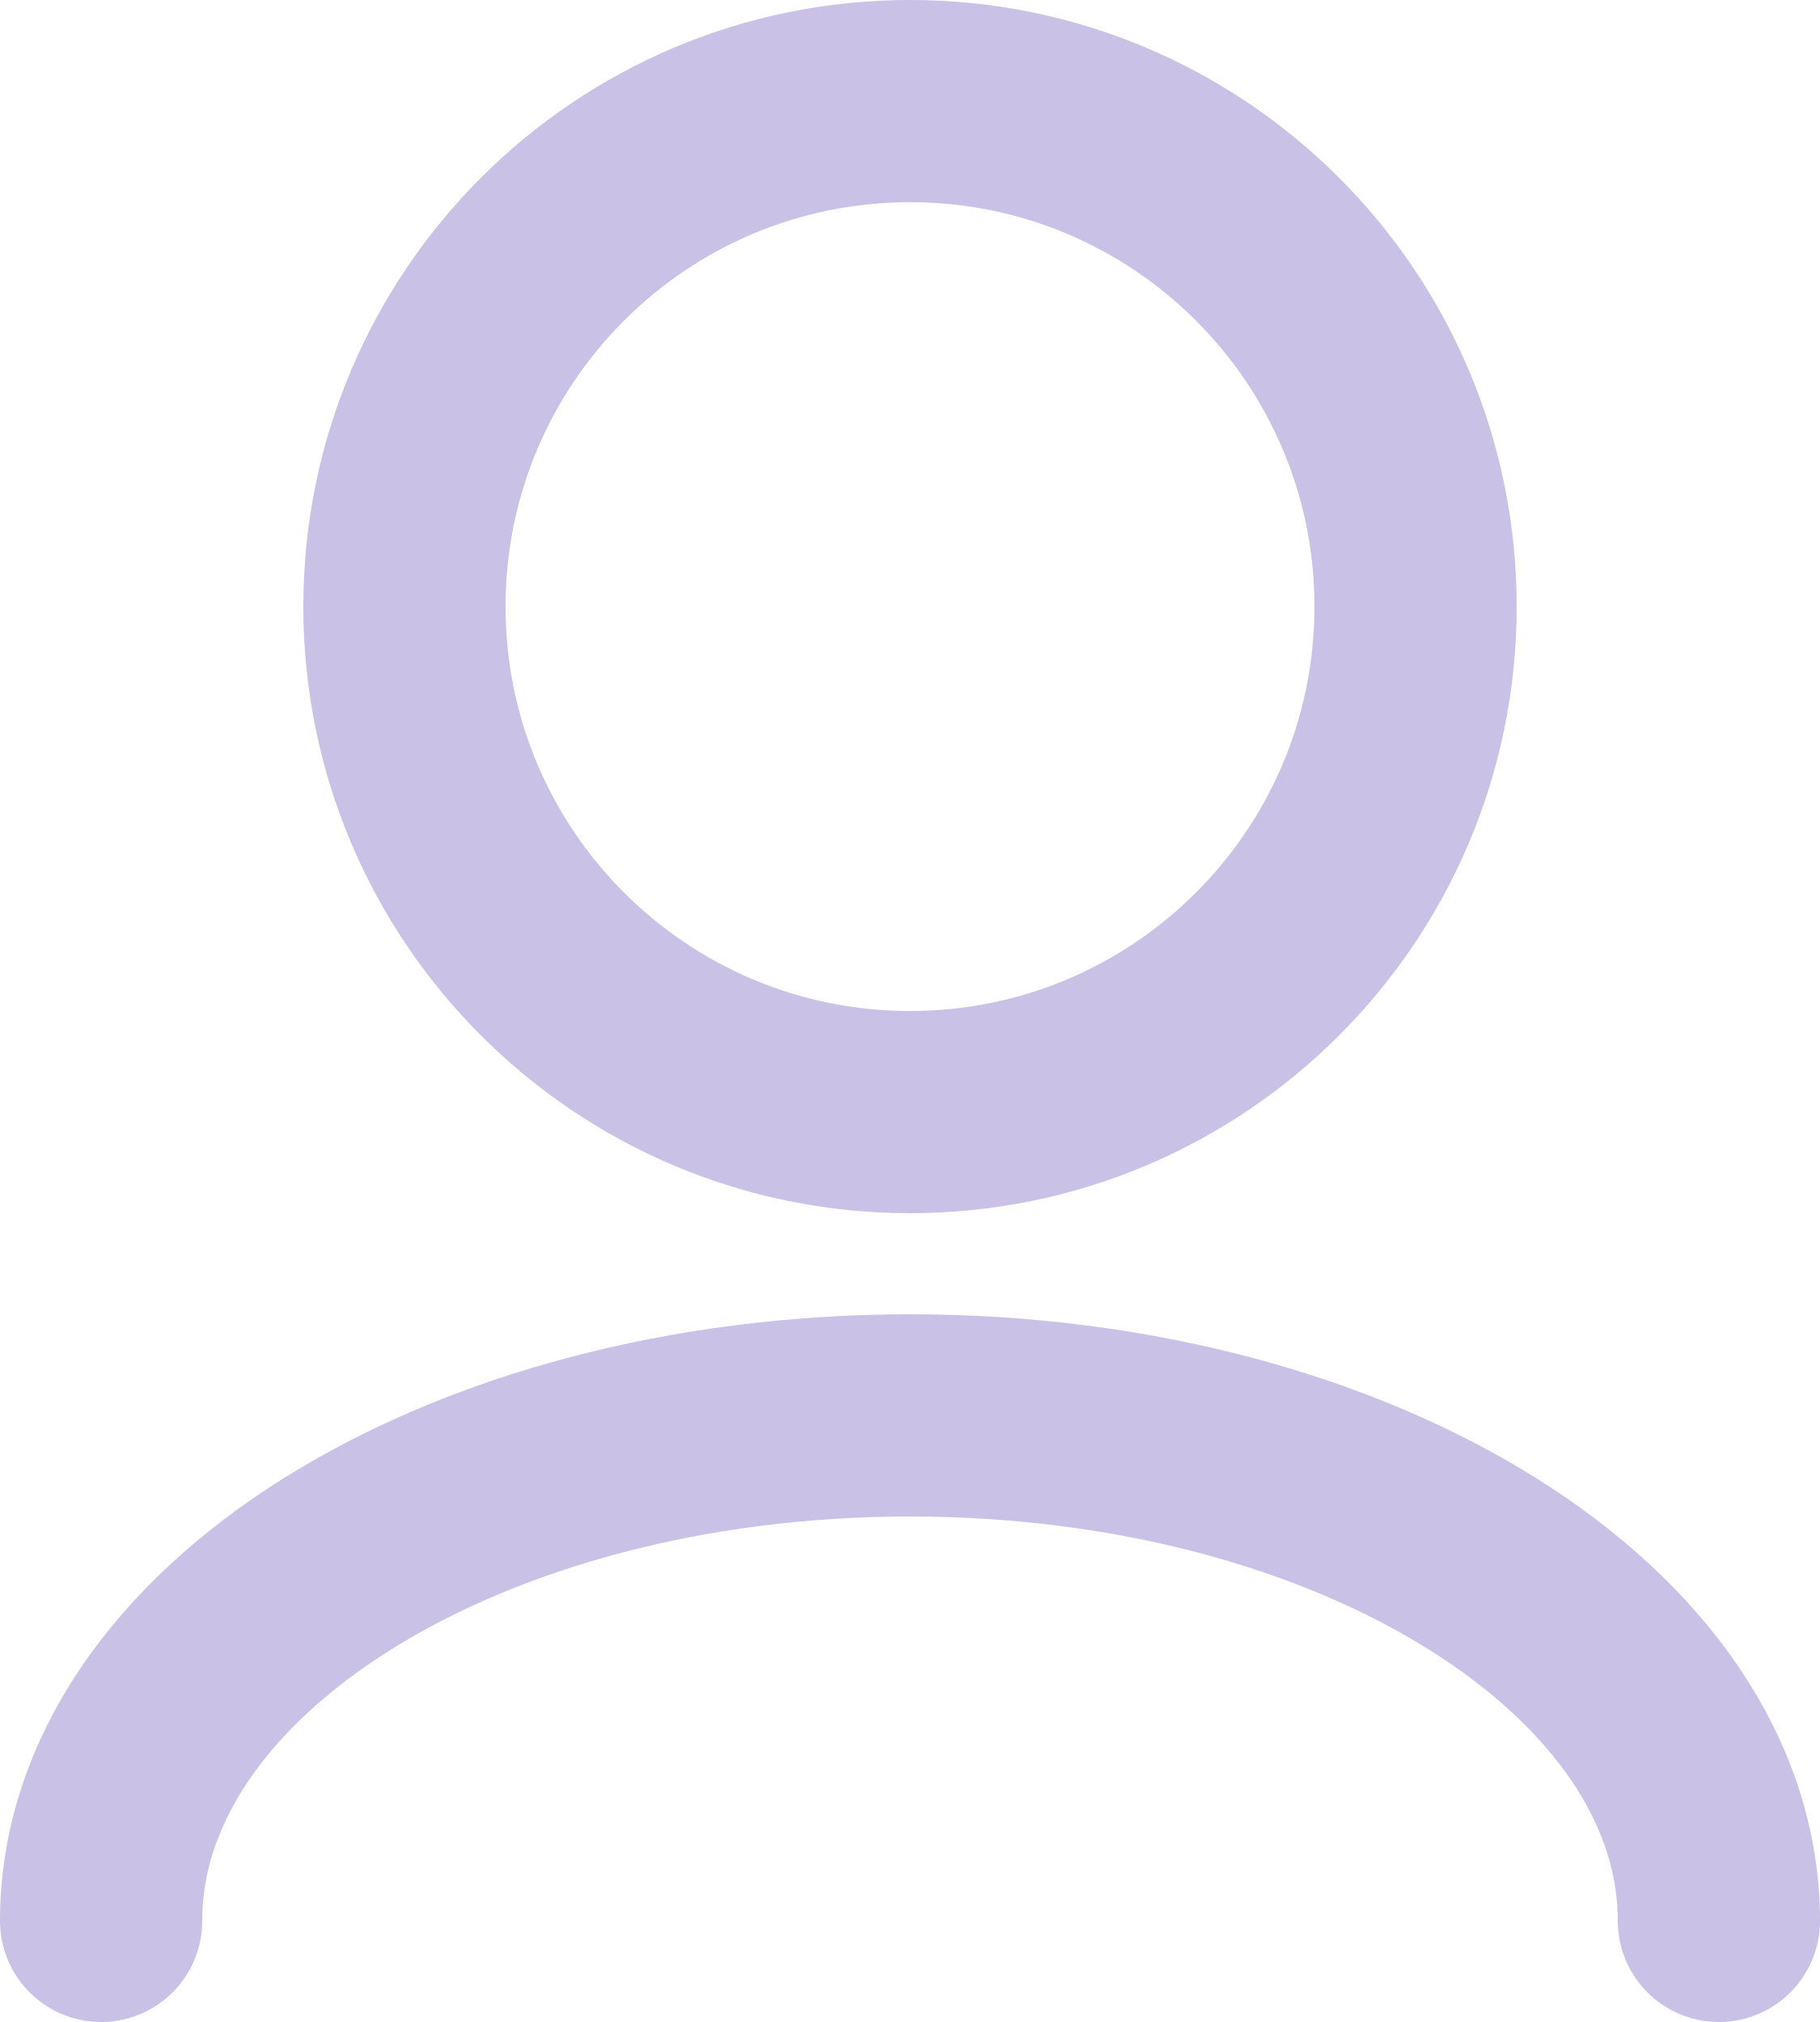
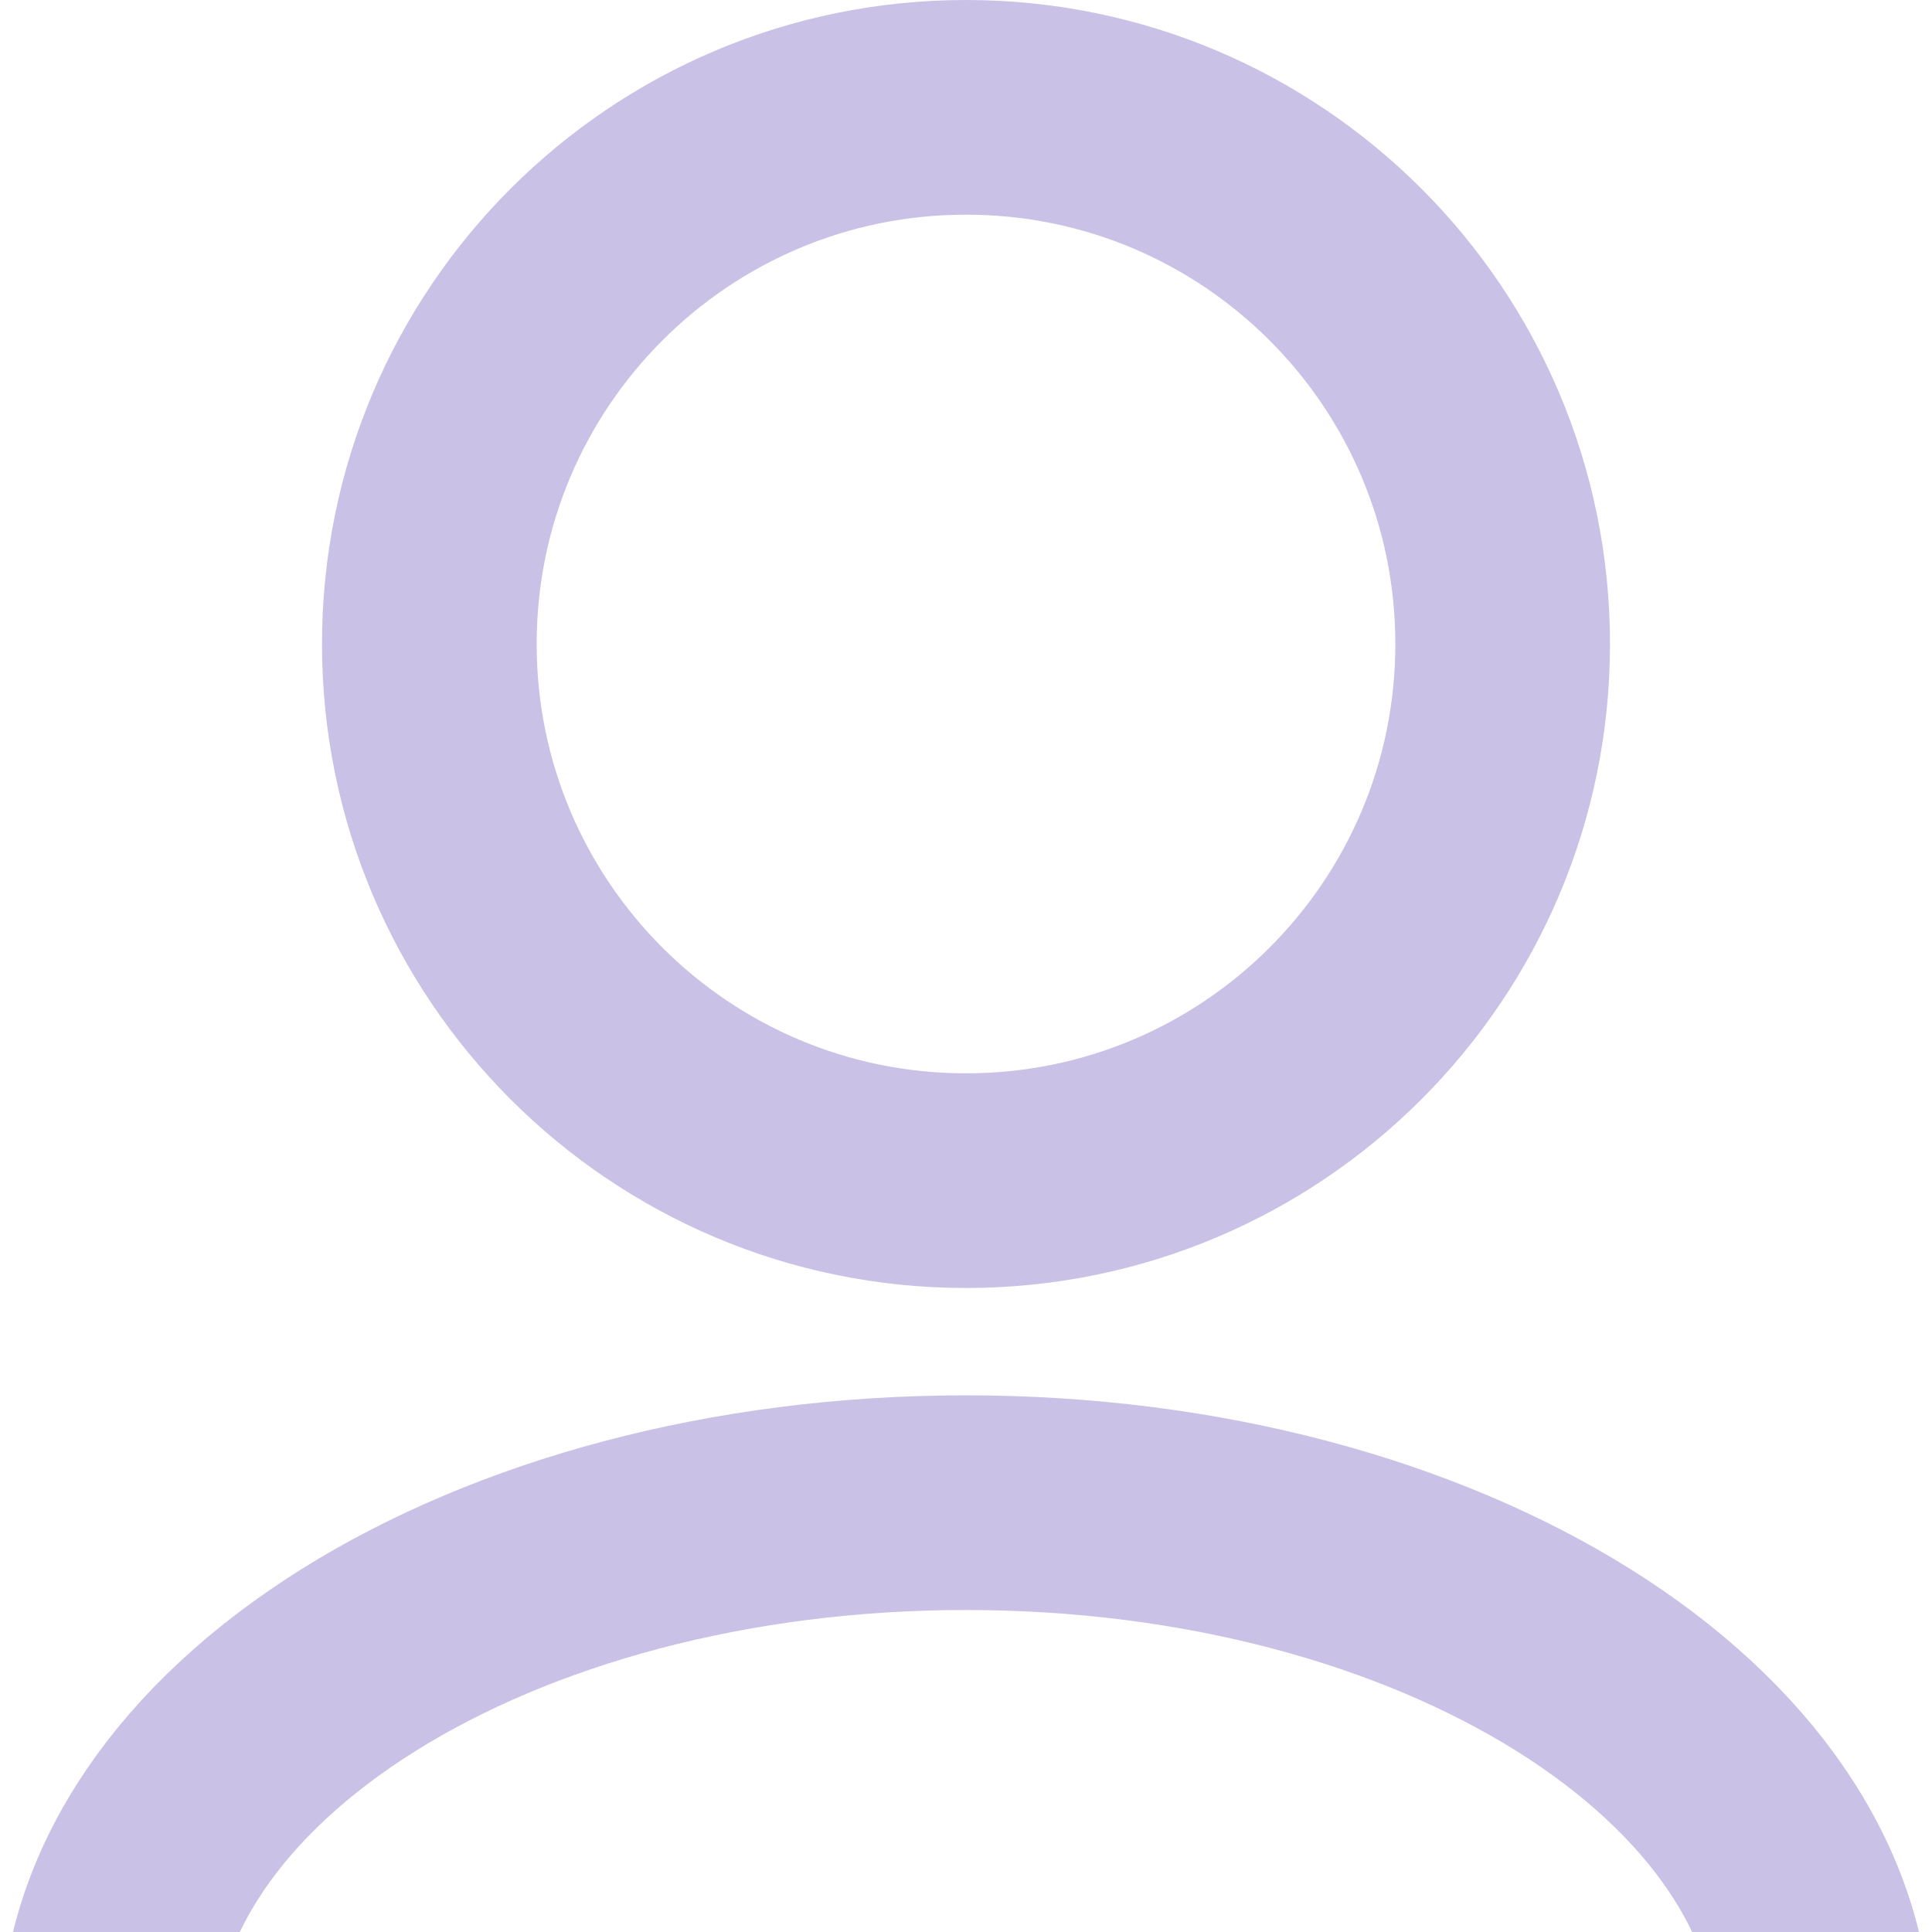
- <svg xmlns="http://www.w3.org/2000/svg" width="18" height="20" fill="none">
+ <svg xmlns="http://www.w3.org/2000/svg" width="18" height="18" fill="none">
  <path stroke="#cac1e6" stroke-linecap="round" stroke-linejoin="round" stroke-width="2" d="M1 19c0-2.761 3.582-5 8-5s8 2.239 8 5M9 11A5 5 0 1 0 9 1a5 5 0 0 0 0 10" />
</svg>
